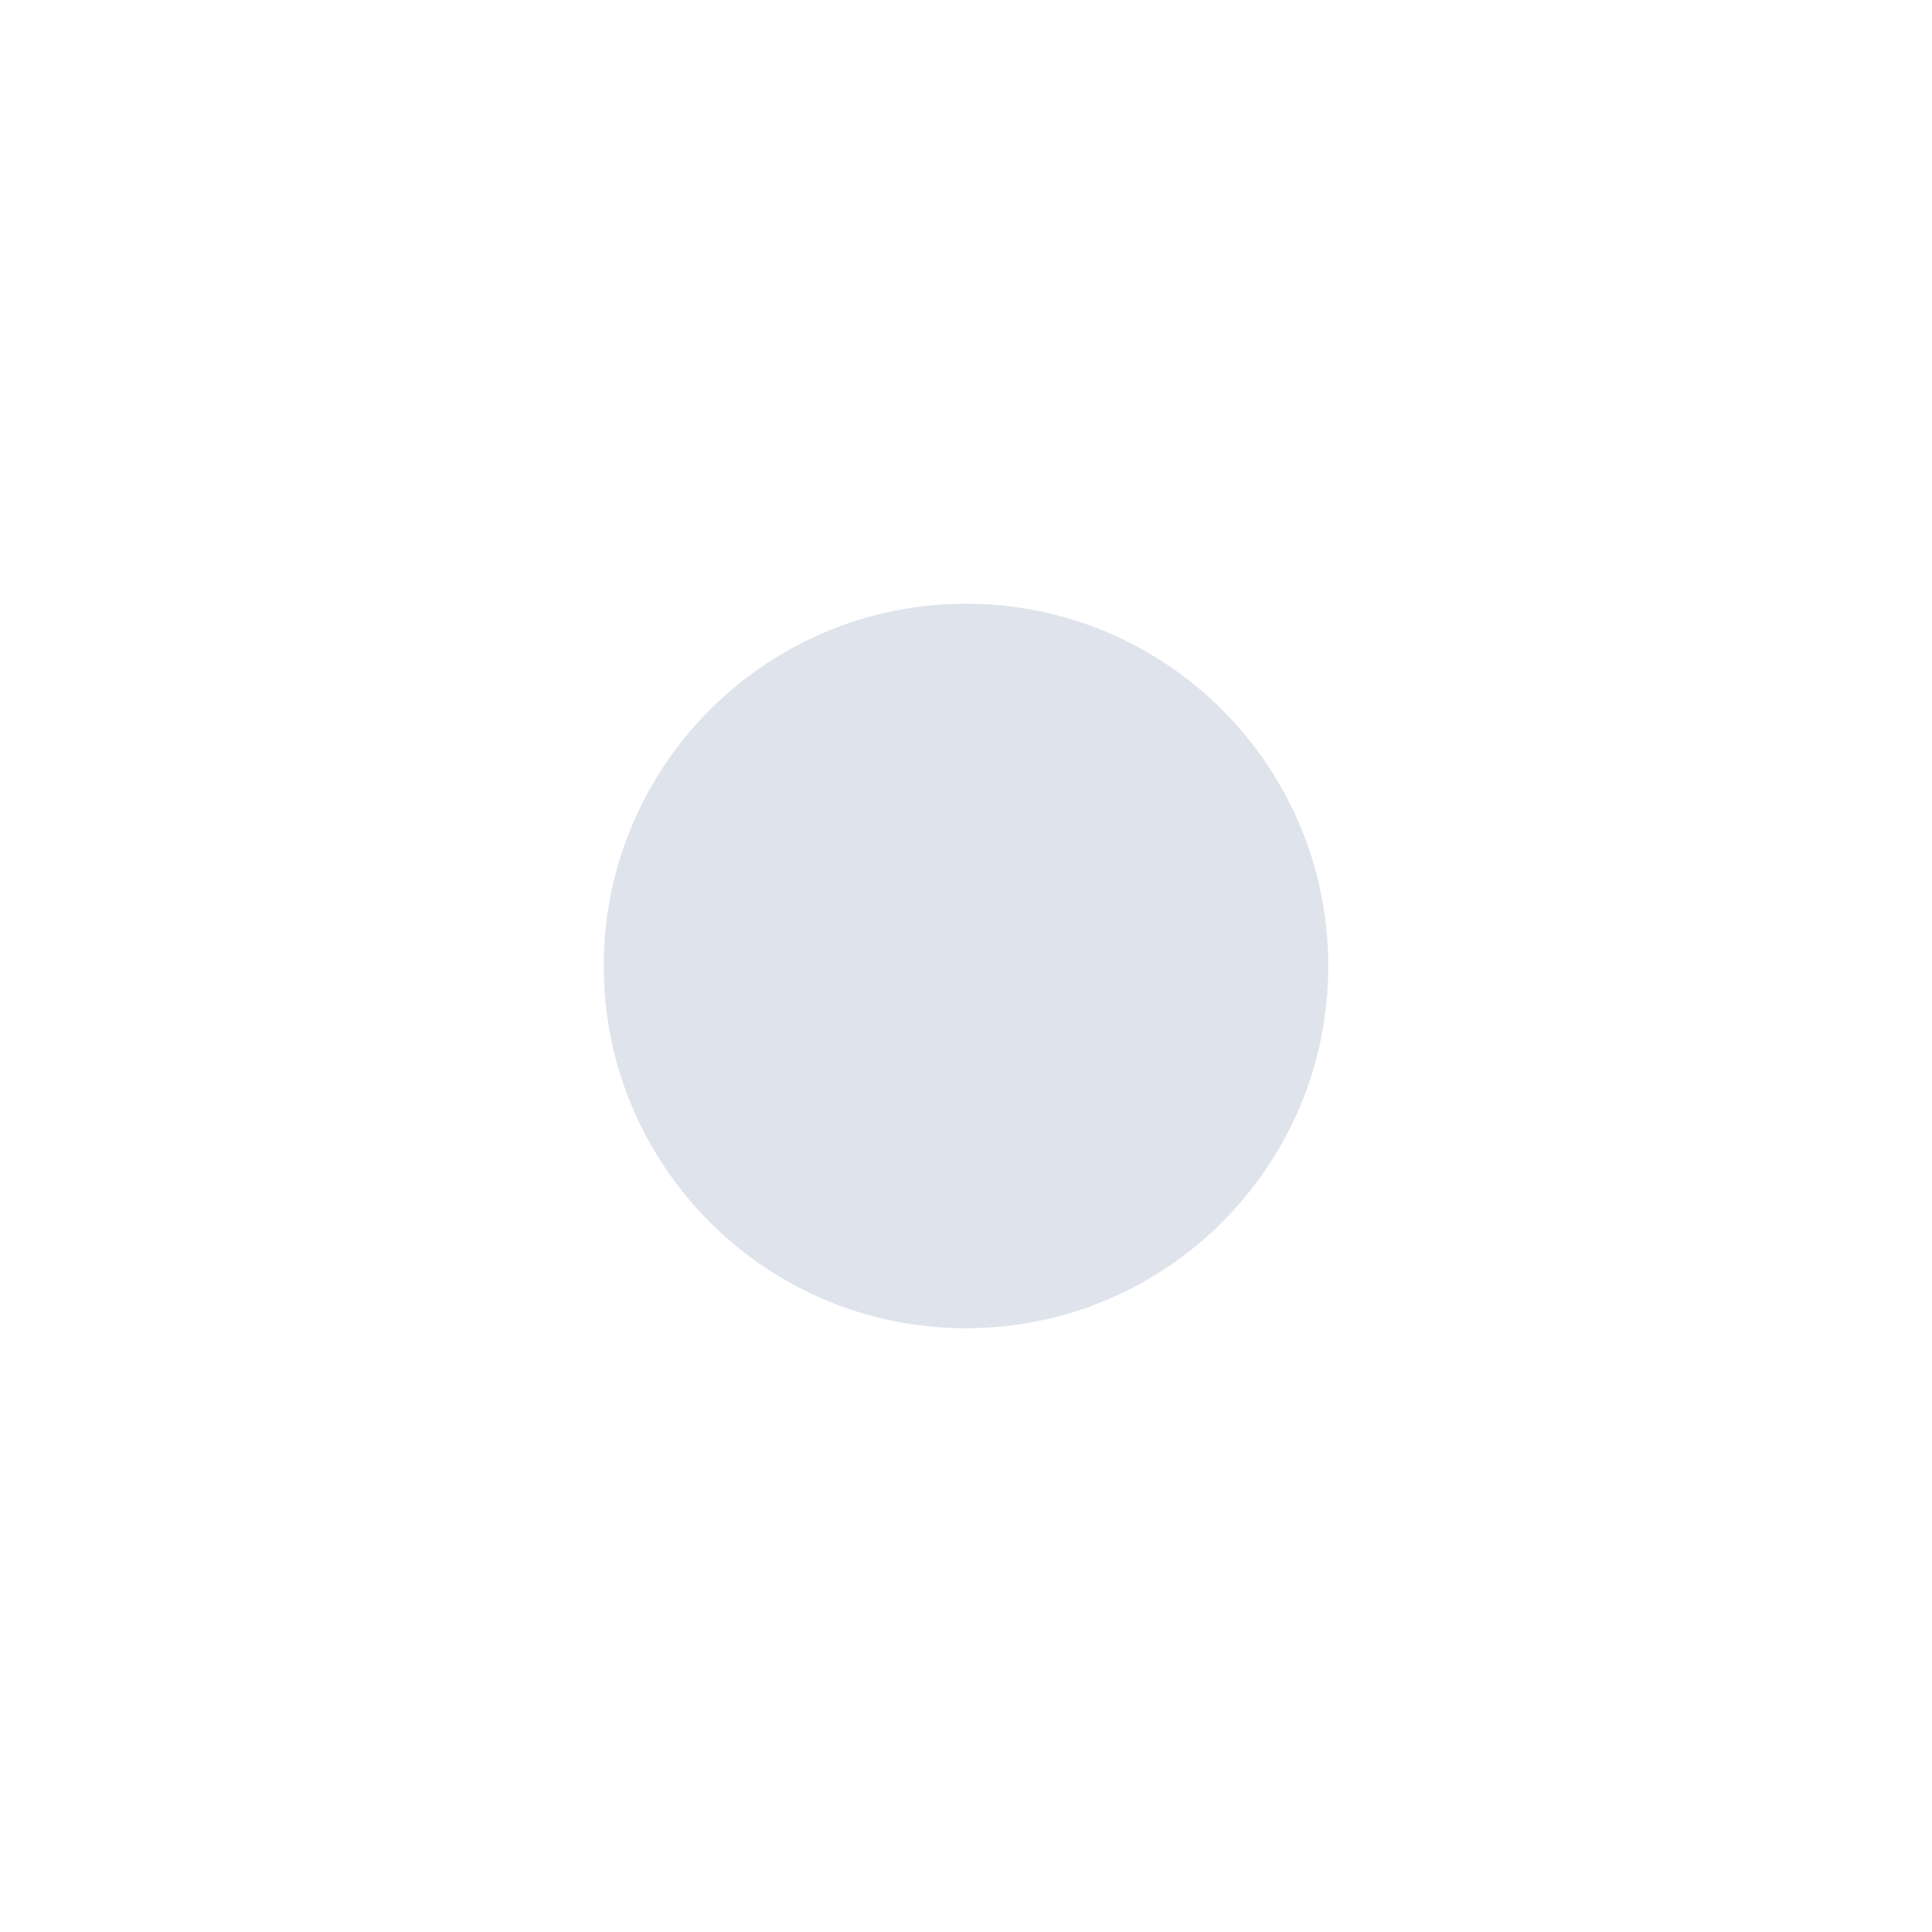
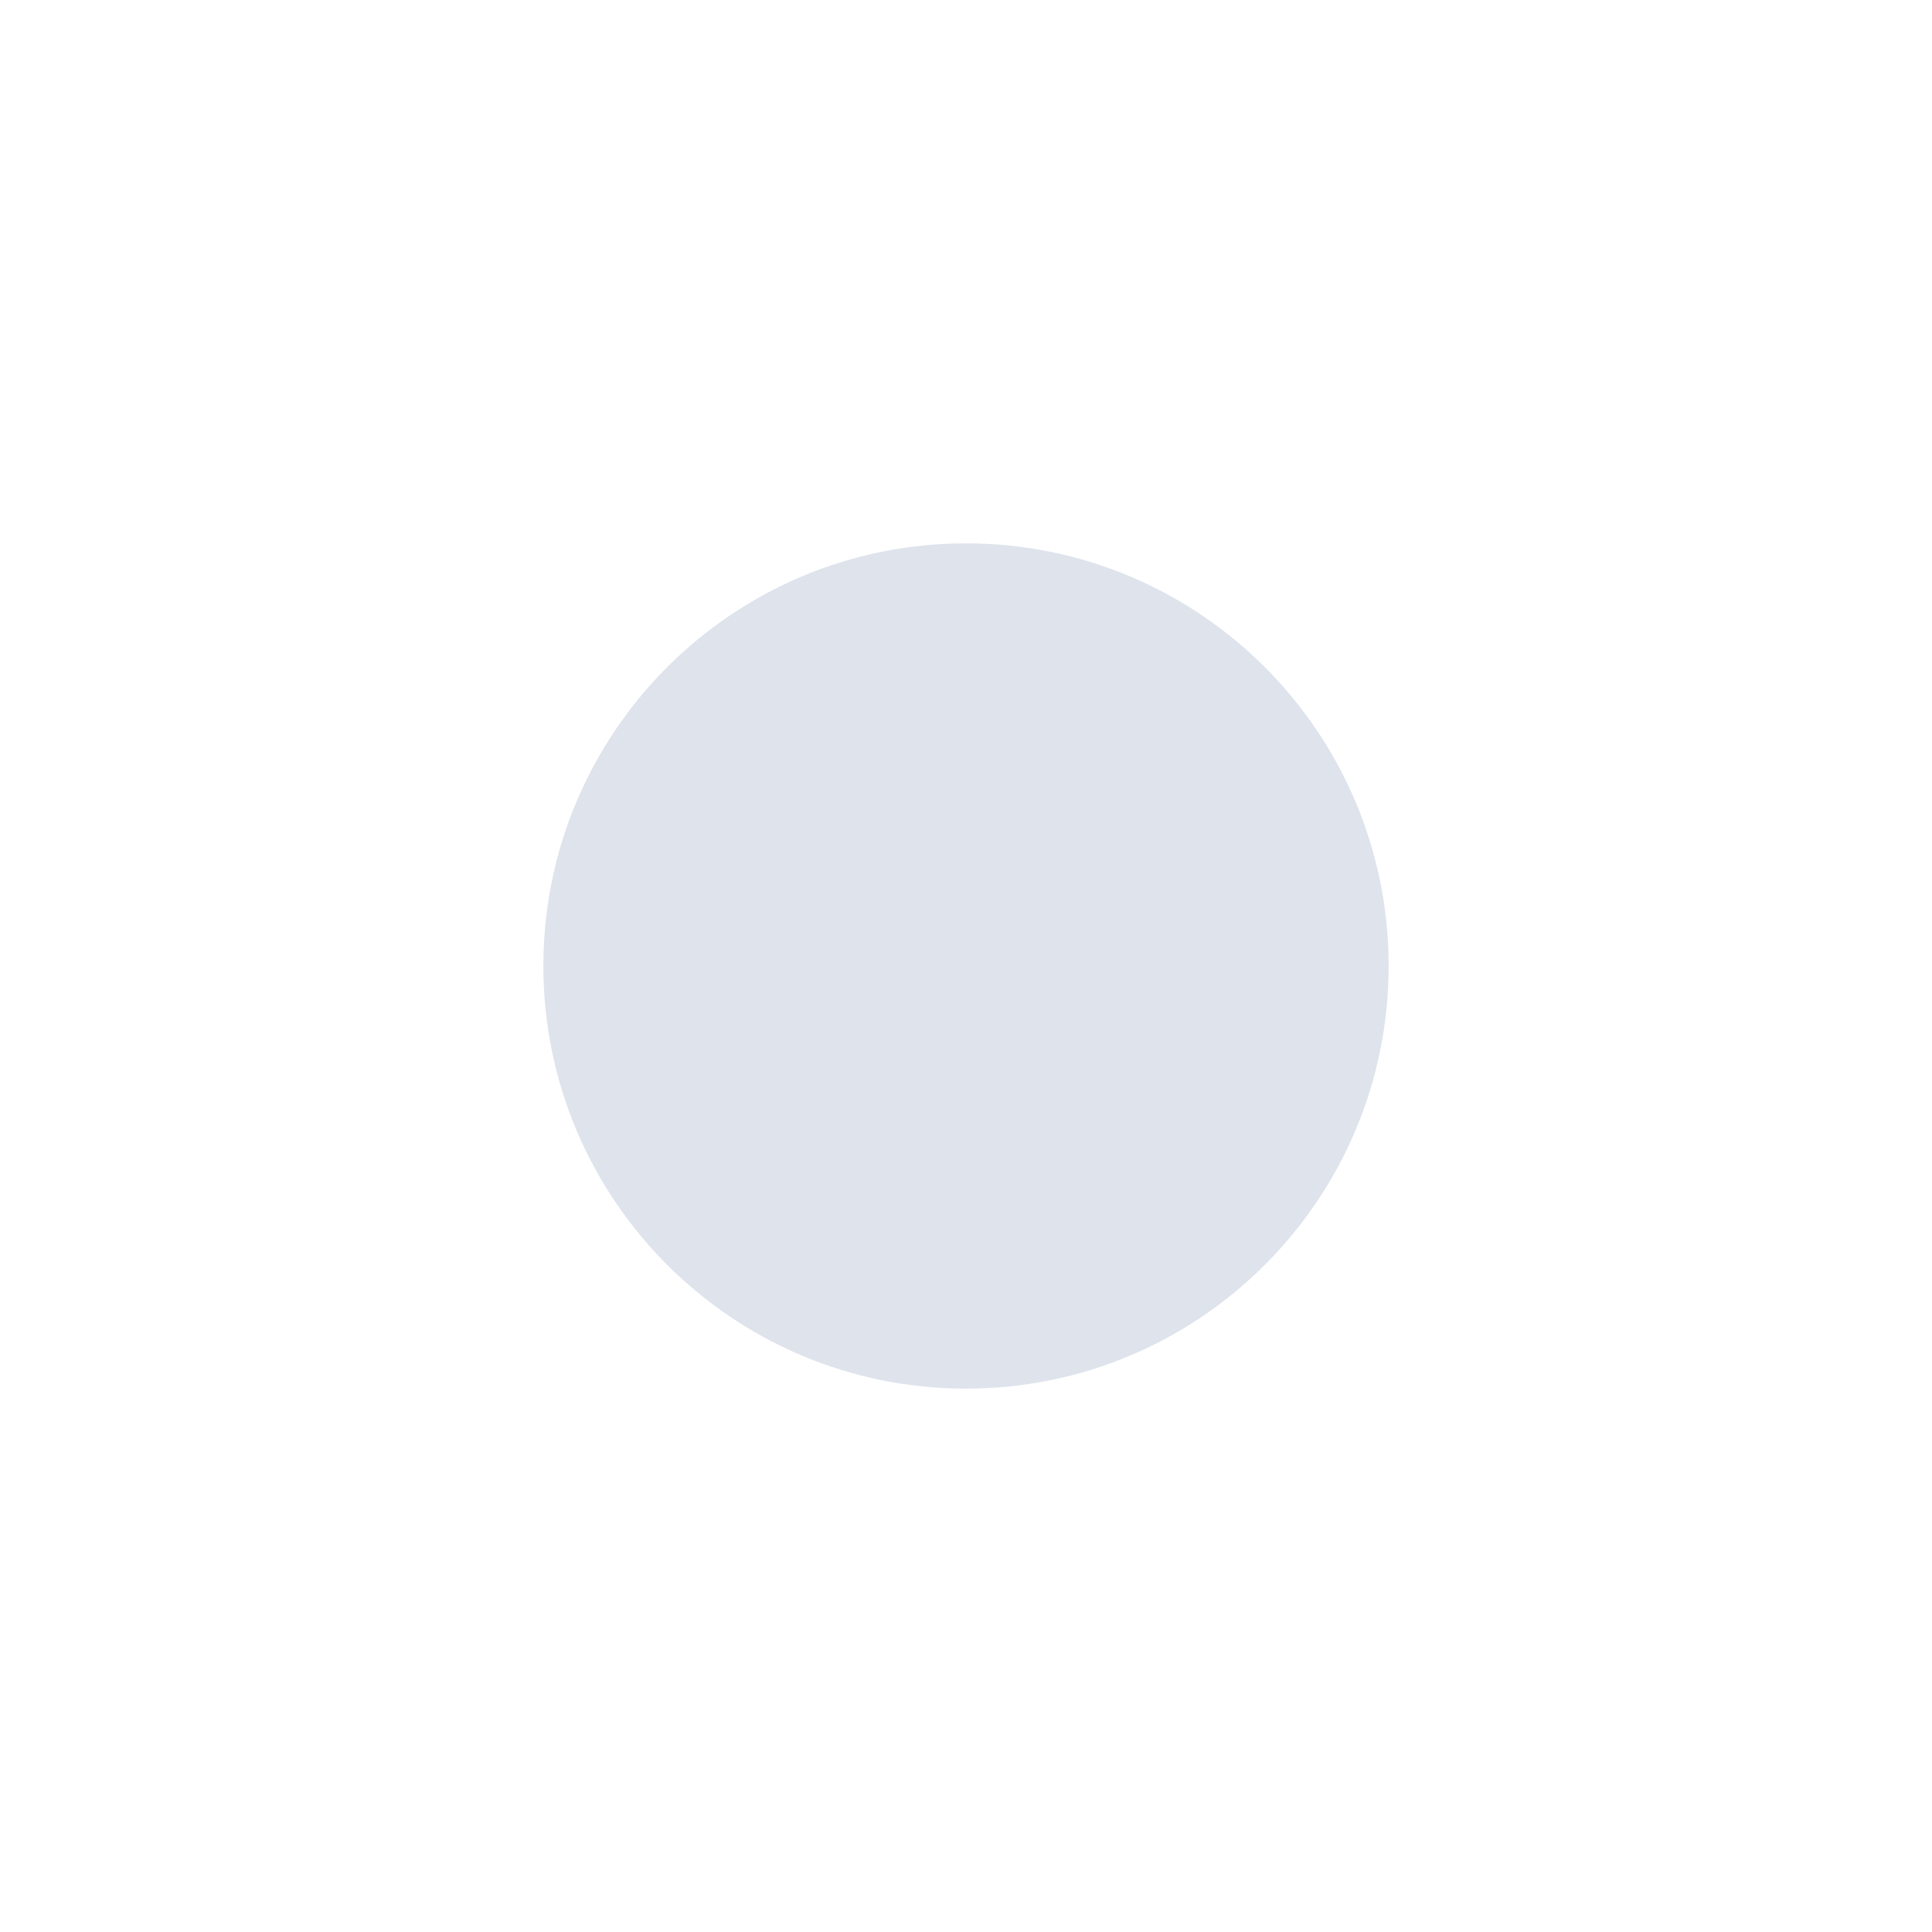
- <svg xmlns="http://www.w3.org/2000/svg" viewBox="0 0 16 16" id="svg2" version="1.1">
+ <svg xmlns="http://www.w3.org/2000/svg" viewBox="0 0 16 16" id="svg2" version="1.1" width="100%" height="100%">
  <defs id="defs10" />
-   <path id="path6" d="M 11,8 C 11,9.657 9.657,11 8,11 6.343,11 5,9.657 5,8 5,6.343 6.343,5 8,5 c 1.657,0 3,1.343 3,3 z" style="fill:#dee3ec;fill-opacity:1" />
+   <path id="path6" d="M 11.5,8 C 11.5,9.933 9.933,11.5 8,11.5 6.067,11.5 4.5,9.933 4.5,8 4.5,6.067 6.067,4.5 8,4.5 c 1.933,0 3.5,1.567 3.5,3.5 z" style="fill:#dee3ec;fill-opacity:1" />
</svg>
